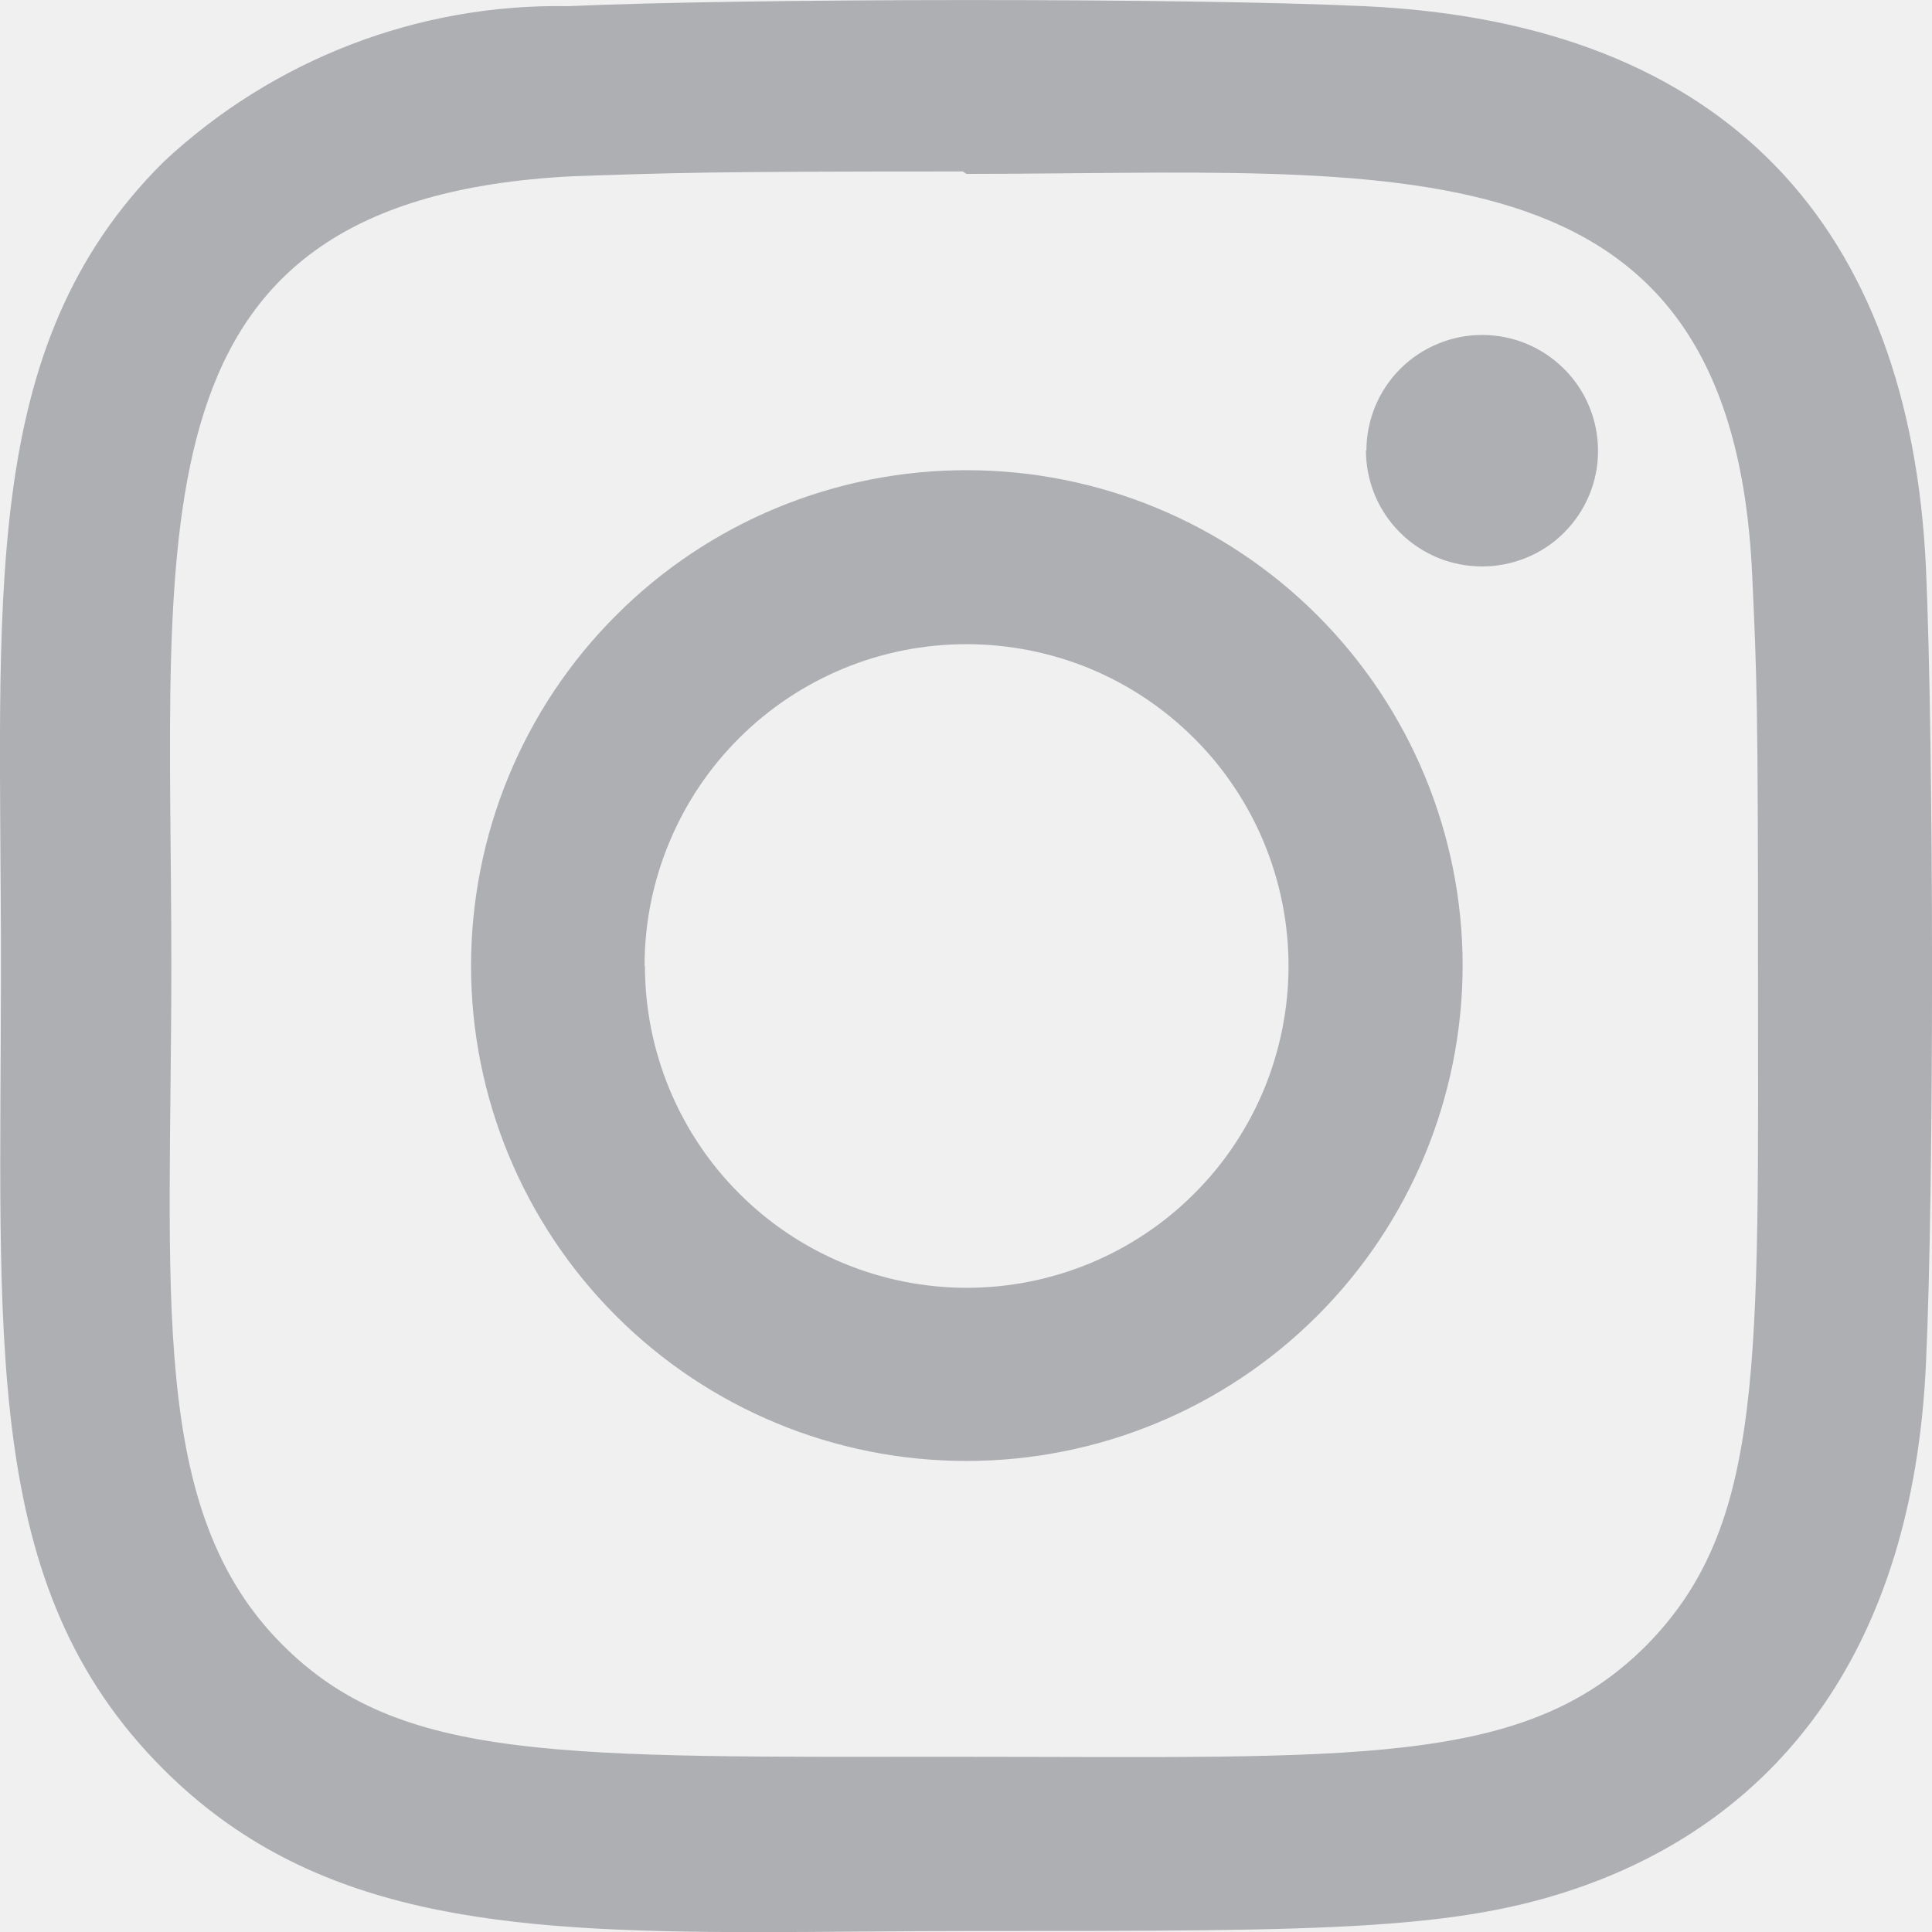
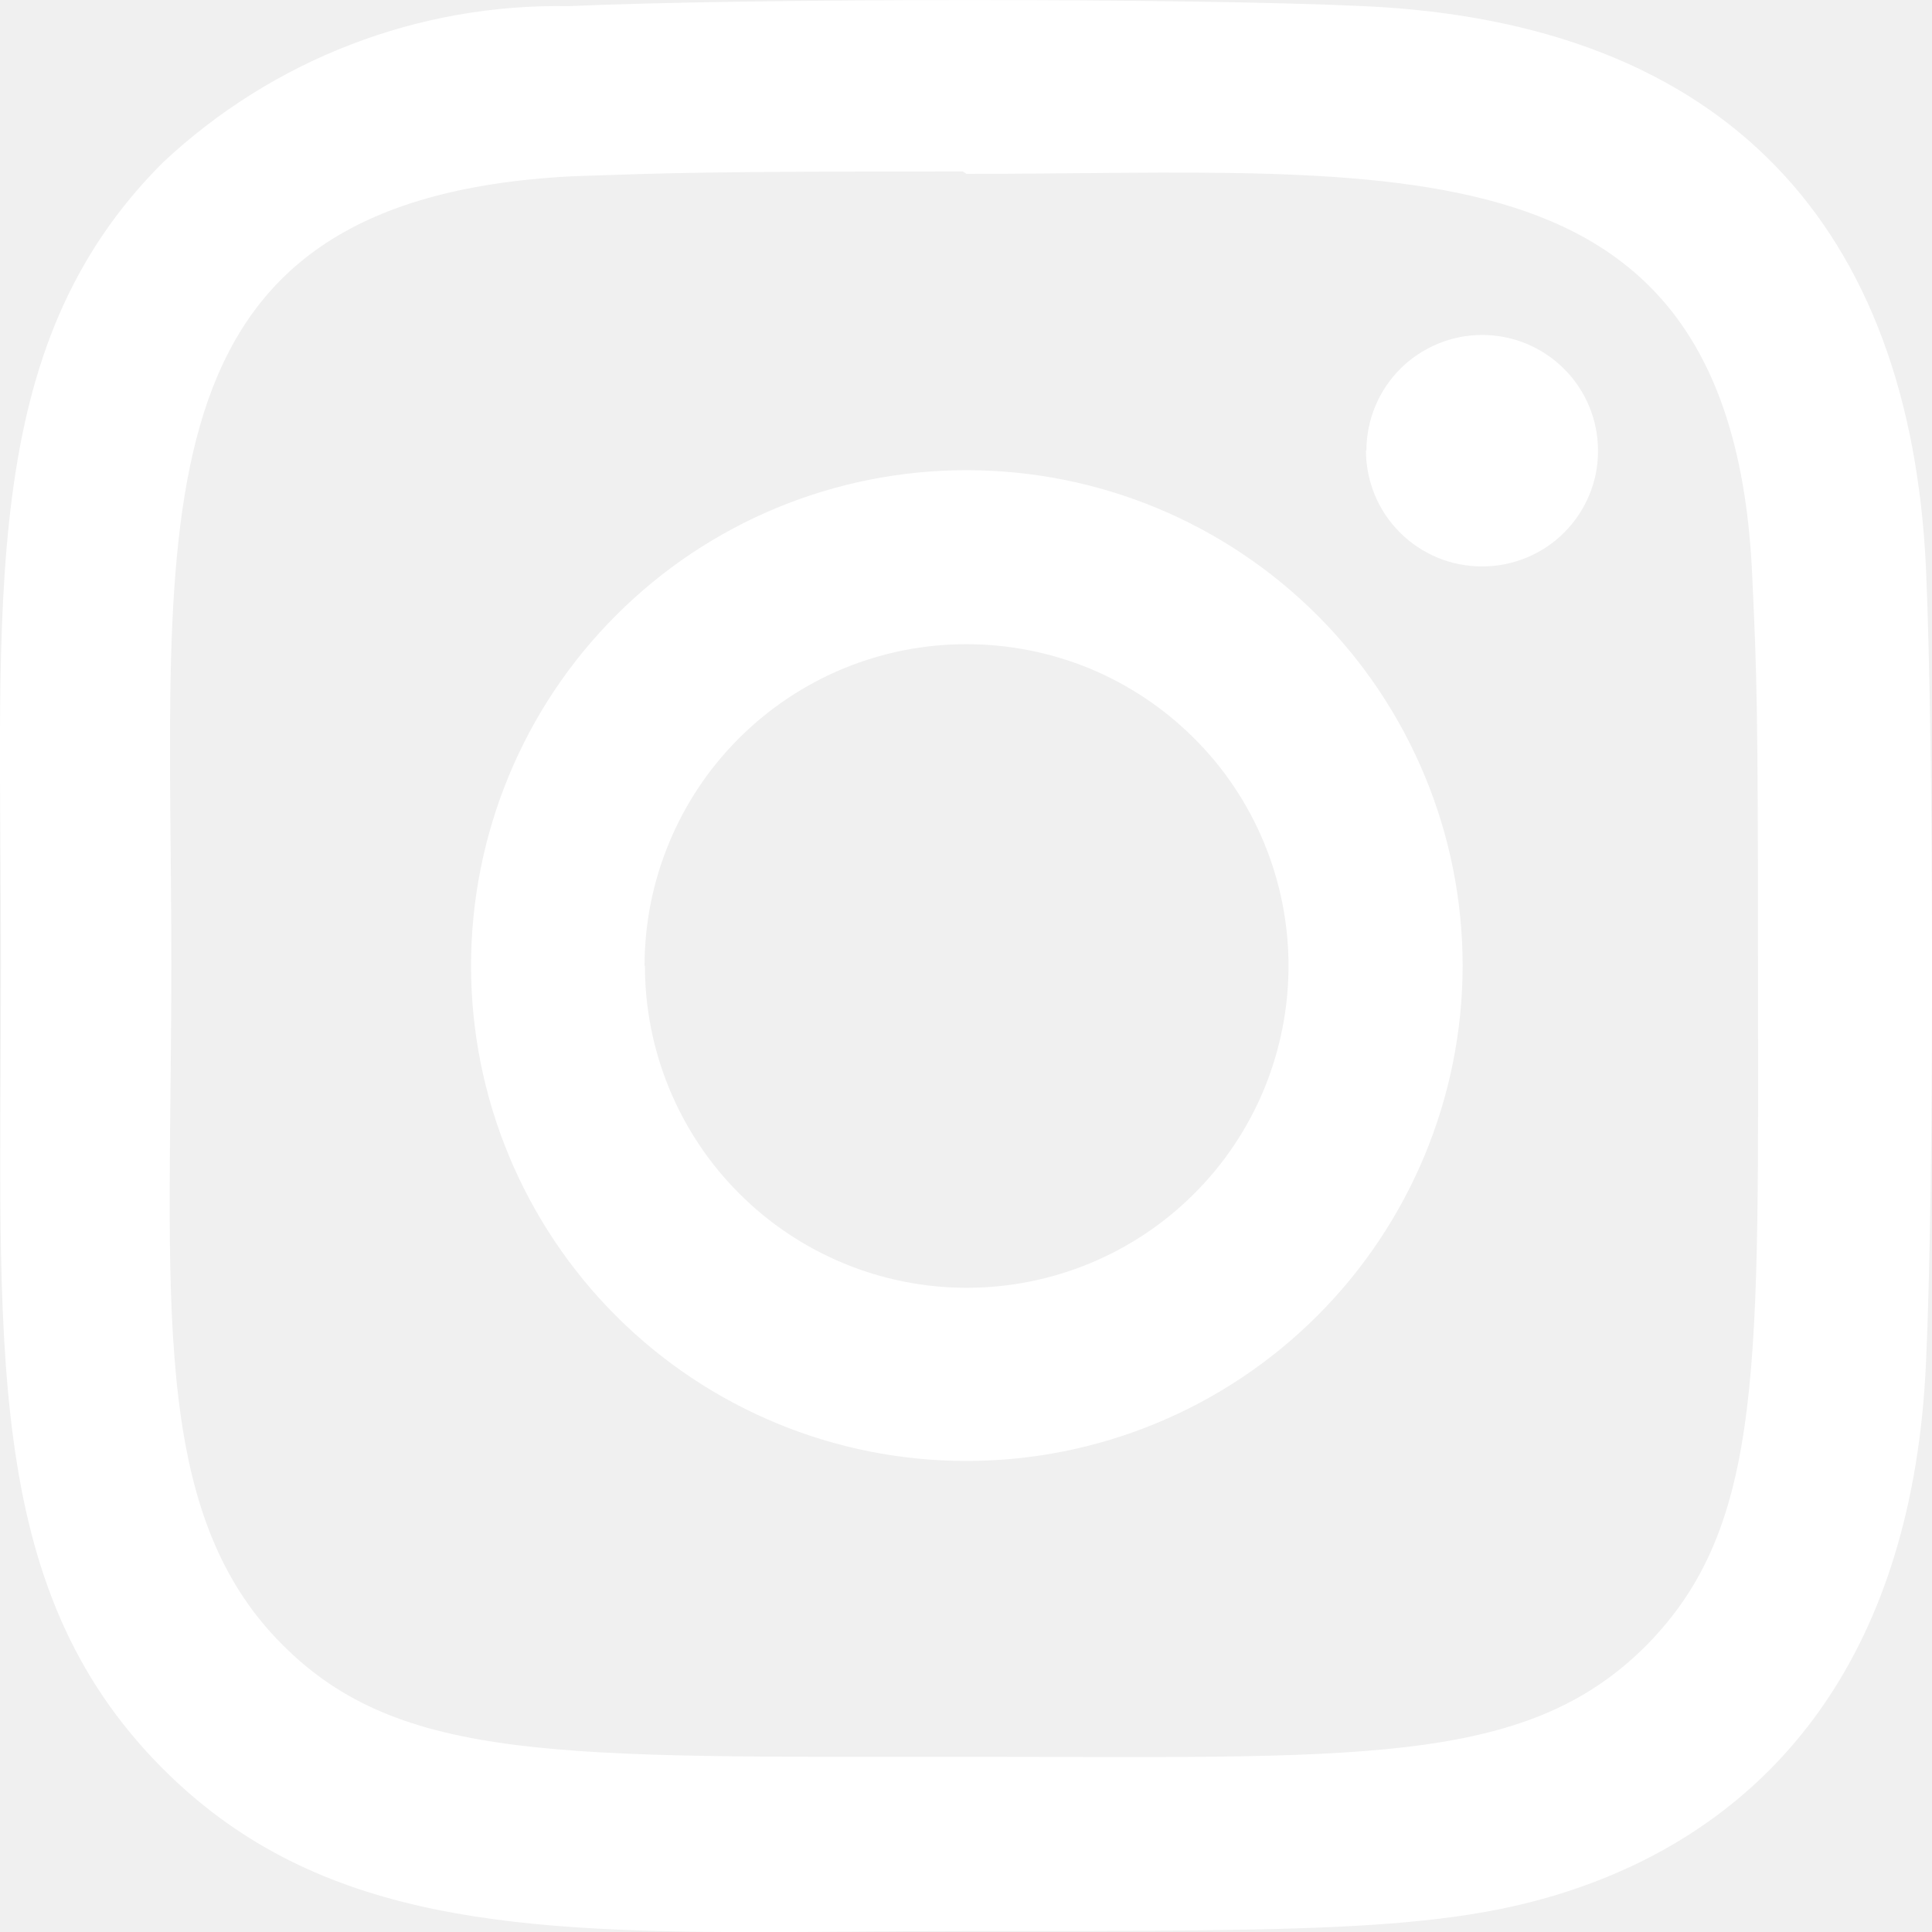
<svg xmlns="http://www.w3.org/2000/svg" width="16" height="16" viewBox="0 0 16 16" fill="none">
-   <path opacity="0.3" d="M1.351 14.65C-0.165 13.134 0.008 11.108 0.008 7.996C0.008 4.956 -0.192 2.882 1.351 1.344C2.259 0.493 3.463 0.028 4.707 0.051C6.18 -0.015 9.827 -0.018 11.299 0.051C14.31 0.19 15.818 1.892 15.95 4.702C16.015 6.174 16.019 9.82 15.95 11.293C15.841 13.672 14.722 14.993 13.239 15.572C12.15 15.994 11.086 15.992 8.003 15.992C7.378 15.992 6.792 16.001 6.242 16.001C4.148 15.999 2.574 15.873 1.351 14.65ZM13.63 13.631C14.621 12.631 14.559 11.291 14.559 7.996C14.559 5.861 14.55 5.608 14.511 4.765C14.345 1.065 11.556 1.44 8.004 1.44L7.973 1.42C5.836 1.42 5.585 1.431 4.736 1.46C1.036 1.65 1.419 4.303 1.419 7.985C1.419 10.708 1.219 12.503 2.339 13.621C3.314 14.599 4.65 14.549 7.983 14.549C11.222 14.55 12.621 14.639 13.63 13.631ZM3.901 7.999C3.901 7.46 4.007 6.926 4.213 6.427C4.419 5.929 4.721 5.476 5.103 5.095C5.484 4.713 5.937 4.411 6.435 4.205C6.934 3.999 7.468 3.893 8.007 3.894C9.096 3.894 10.14 4.326 10.91 5.096C11.68 5.866 12.113 6.91 12.113 7.999C12.111 9.088 11.677 10.131 10.906 10.9C10.135 11.669 9.09 12.1 8.001 12.099C6.914 12.099 5.871 11.667 5.102 10.898C4.333 10.129 3.901 9.086 3.901 7.999ZM5.341 7.999C5.341 8.349 5.41 8.695 5.544 9.019C5.678 9.342 5.874 9.637 6.122 9.884C6.369 10.132 6.663 10.328 6.986 10.462C7.31 10.596 7.656 10.665 8.006 10.665C8.357 10.665 8.703 10.596 9.027 10.462C9.35 10.328 9.644 10.132 9.891 9.884C10.139 9.637 10.335 9.342 10.469 9.019C10.602 8.695 10.671 8.349 10.671 7.999C10.671 7.649 10.602 7.303 10.468 6.979C10.334 6.656 10.138 6.362 9.89 6.115C9.643 5.868 9.349 5.671 9.026 5.537C8.703 5.404 8.356 5.335 8.006 5.335C7.656 5.334 7.309 5.403 6.986 5.536C6.662 5.67 6.368 5.866 6.12 6.114C5.872 6.361 5.676 6.655 5.542 6.978C5.407 7.302 5.338 7.649 5.338 7.999H5.341ZM11.316 3.732C11.316 3.606 11.341 3.481 11.389 3.365C11.437 3.249 11.508 3.143 11.597 3.054C11.686 2.965 11.792 2.895 11.908 2.847C12.025 2.798 12.149 2.774 12.275 2.774C12.53 2.774 12.773 2.875 12.953 3.055C13.133 3.234 13.234 3.478 13.234 3.732C13.235 3.858 13.21 3.983 13.162 4.099C13.114 4.215 13.043 4.321 12.954 4.41C12.865 4.5 12.759 4.57 12.643 4.618C12.526 4.666 12.401 4.691 12.275 4.691C12.149 4.691 12.024 4.667 11.907 4.619C11.79 4.57 11.683 4.5 11.594 4.41C11.504 4.321 11.433 4.214 11.385 4.098C11.337 3.981 11.312 3.855 11.312 3.729L11.316 3.732Z" fill="#131821" />
+   <path d="M1.351 14.65C-0.165 13.134 0.008 11.108 0.008 7.996C0.008 4.956 -0.192 2.882 1.351 1.344C2.259 0.493 3.463 0.028 4.707 0.051C6.18 -0.015 9.827 -0.018 11.299 0.051C14.31 0.19 15.818 1.892 15.95 4.702C16.015 6.174 16.019 9.82 15.95 11.293C15.841 13.672 14.722 14.993 13.239 15.572C12.15 15.994 11.086 15.992 8.003 15.992C7.378 15.992 6.792 16.001 6.242 16.001C4.148 15.999 2.574 15.873 1.351 14.65ZM13.63 13.631C14.621 12.631 14.559 11.291 14.559 7.996C14.559 5.861 14.55 5.608 14.511 4.765C14.345 1.065 11.556 1.44 8.004 1.44L7.973 1.42C5.836 1.42 5.585 1.431 4.736 1.46C1.036 1.65 1.419 4.303 1.419 7.985C1.419 10.708 1.219 12.503 2.339 13.621C3.314 14.599 4.65 14.549 7.983 14.549C11.222 14.55 12.621 14.639 13.63 13.631ZM3.901 7.999C3.901 7.46 4.007 6.926 4.213 6.427C4.419 5.929 4.721 5.476 5.103 5.095C5.484 4.713 5.937 4.411 6.435 4.205C6.934 3.999 7.468 3.893 8.007 3.894C9.096 3.894 10.14 4.326 10.91 5.096C11.68 5.866 12.113 6.91 12.113 7.999C12.111 9.088 11.677 10.131 10.906 10.9C10.135 11.669 9.09 12.1 8.001 12.099C6.914 12.099 5.871 11.667 5.102 10.898C4.333 10.129 3.901 9.086 3.901 7.999ZM5.341 7.999C5.341 8.349 5.41 8.695 5.544 9.019C5.678 9.342 5.874 9.637 6.122 9.884C6.369 10.132 6.663 10.328 6.986 10.462C7.31 10.596 7.656 10.665 8.006 10.665C8.357 10.665 8.703 10.596 9.027 10.462C9.35 10.328 9.644 10.132 9.891 9.884C10.139 9.637 10.335 9.342 10.469 9.019C10.602 8.695 10.671 8.349 10.671 7.999C10.671 7.649 10.602 7.303 10.468 6.979C10.334 6.656 10.138 6.362 9.89 6.115C9.643 5.868 9.349 5.671 9.026 5.537C8.703 5.404 8.356 5.335 8.006 5.335C7.656 5.334 7.309 5.403 6.986 5.536C6.662 5.67 6.368 5.866 6.12 6.114C5.872 6.361 5.676 6.655 5.542 6.978C5.407 7.302 5.338 7.649 5.338 7.999H5.341ZM11.316 3.732C11.316 3.606 11.341 3.481 11.389 3.365C11.437 3.249 11.508 3.143 11.597 3.054C11.686 2.965 11.792 2.895 11.908 2.847C12.025 2.798 12.149 2.774 12.275 2.774C12.53 2.774 12.773 2.875 12.953 3.055C13.133 3.234 13.234 3.478 13.234 3.732C13.235 3.858 13.21 3.983 13.162 4.099C13.114 4.215 13.043 4.321 12.954 4.41C12.865 4.5 12.759 4.57 12.643 4.618C12.526 4.666 12.401 4.691 12.275 4.691C12.149 4.691 12.024 4.667 11.907 4.619C11.79 4.57 11.683 4.5 11.594 4.41C11.504 4.321 11.433 4.214 11.385 4.098C11.337 3.981 11.312 3.855 11.312 3.729L11.316 3.732Z" fill="white" />
</svg>
